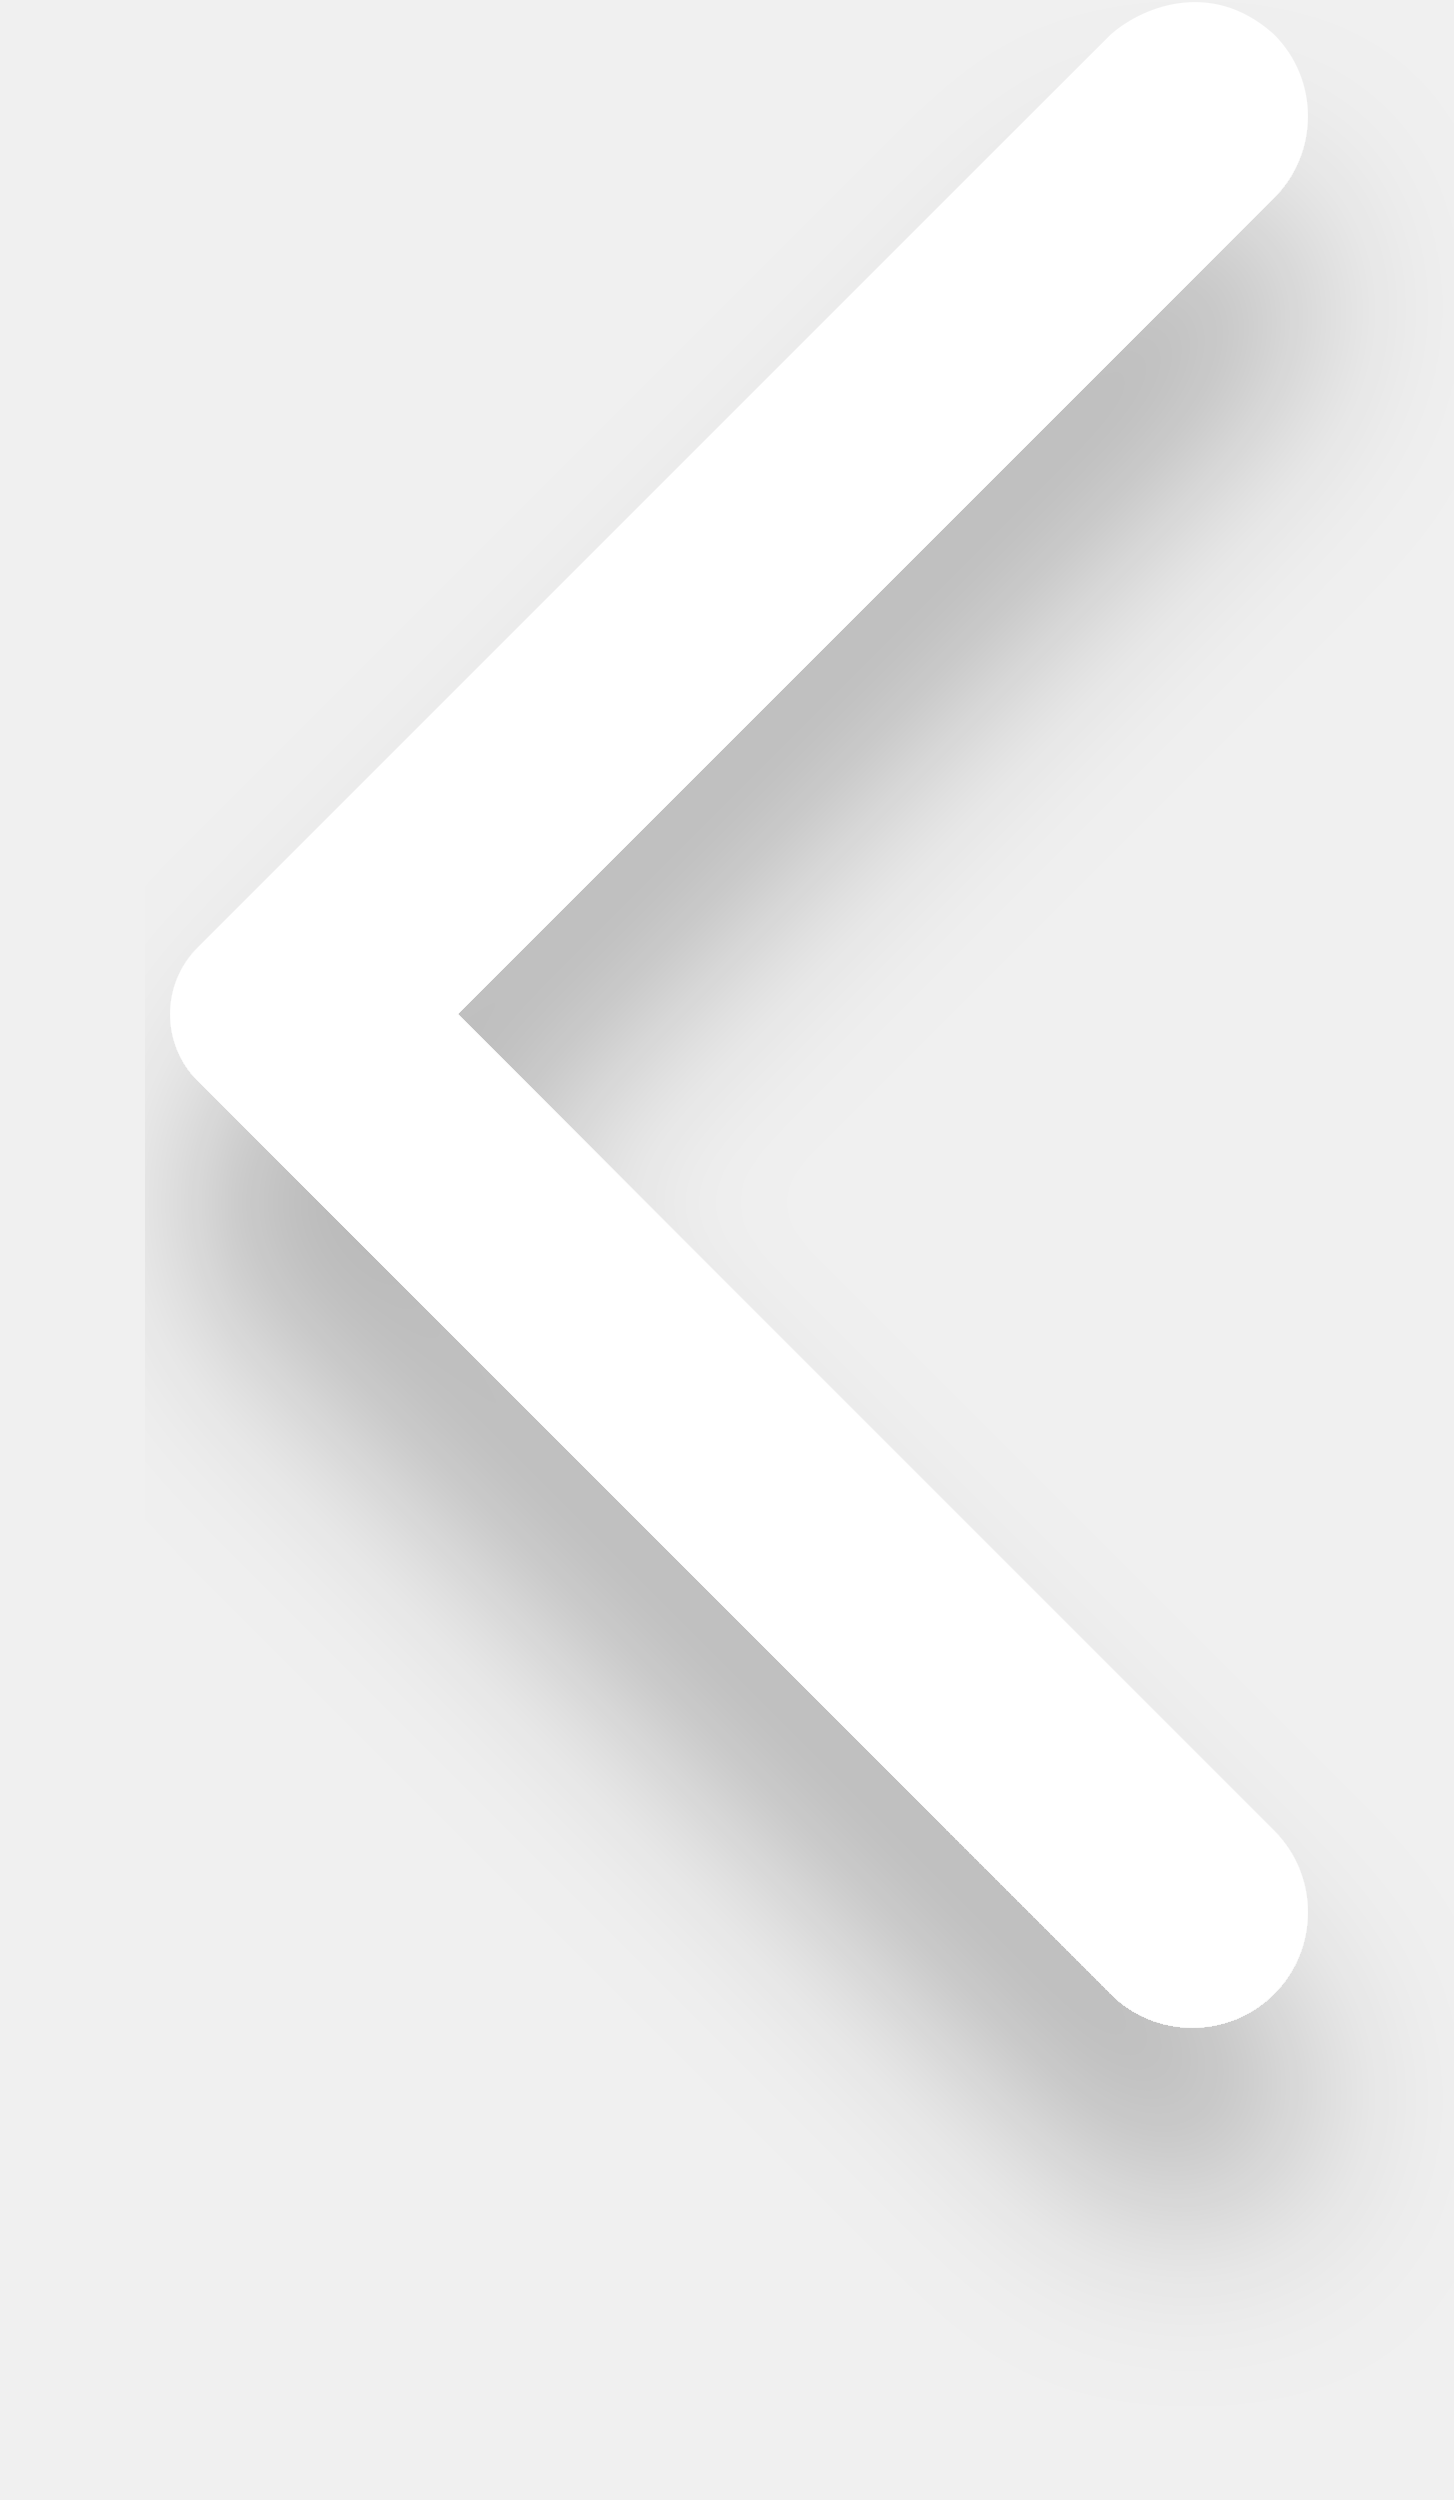
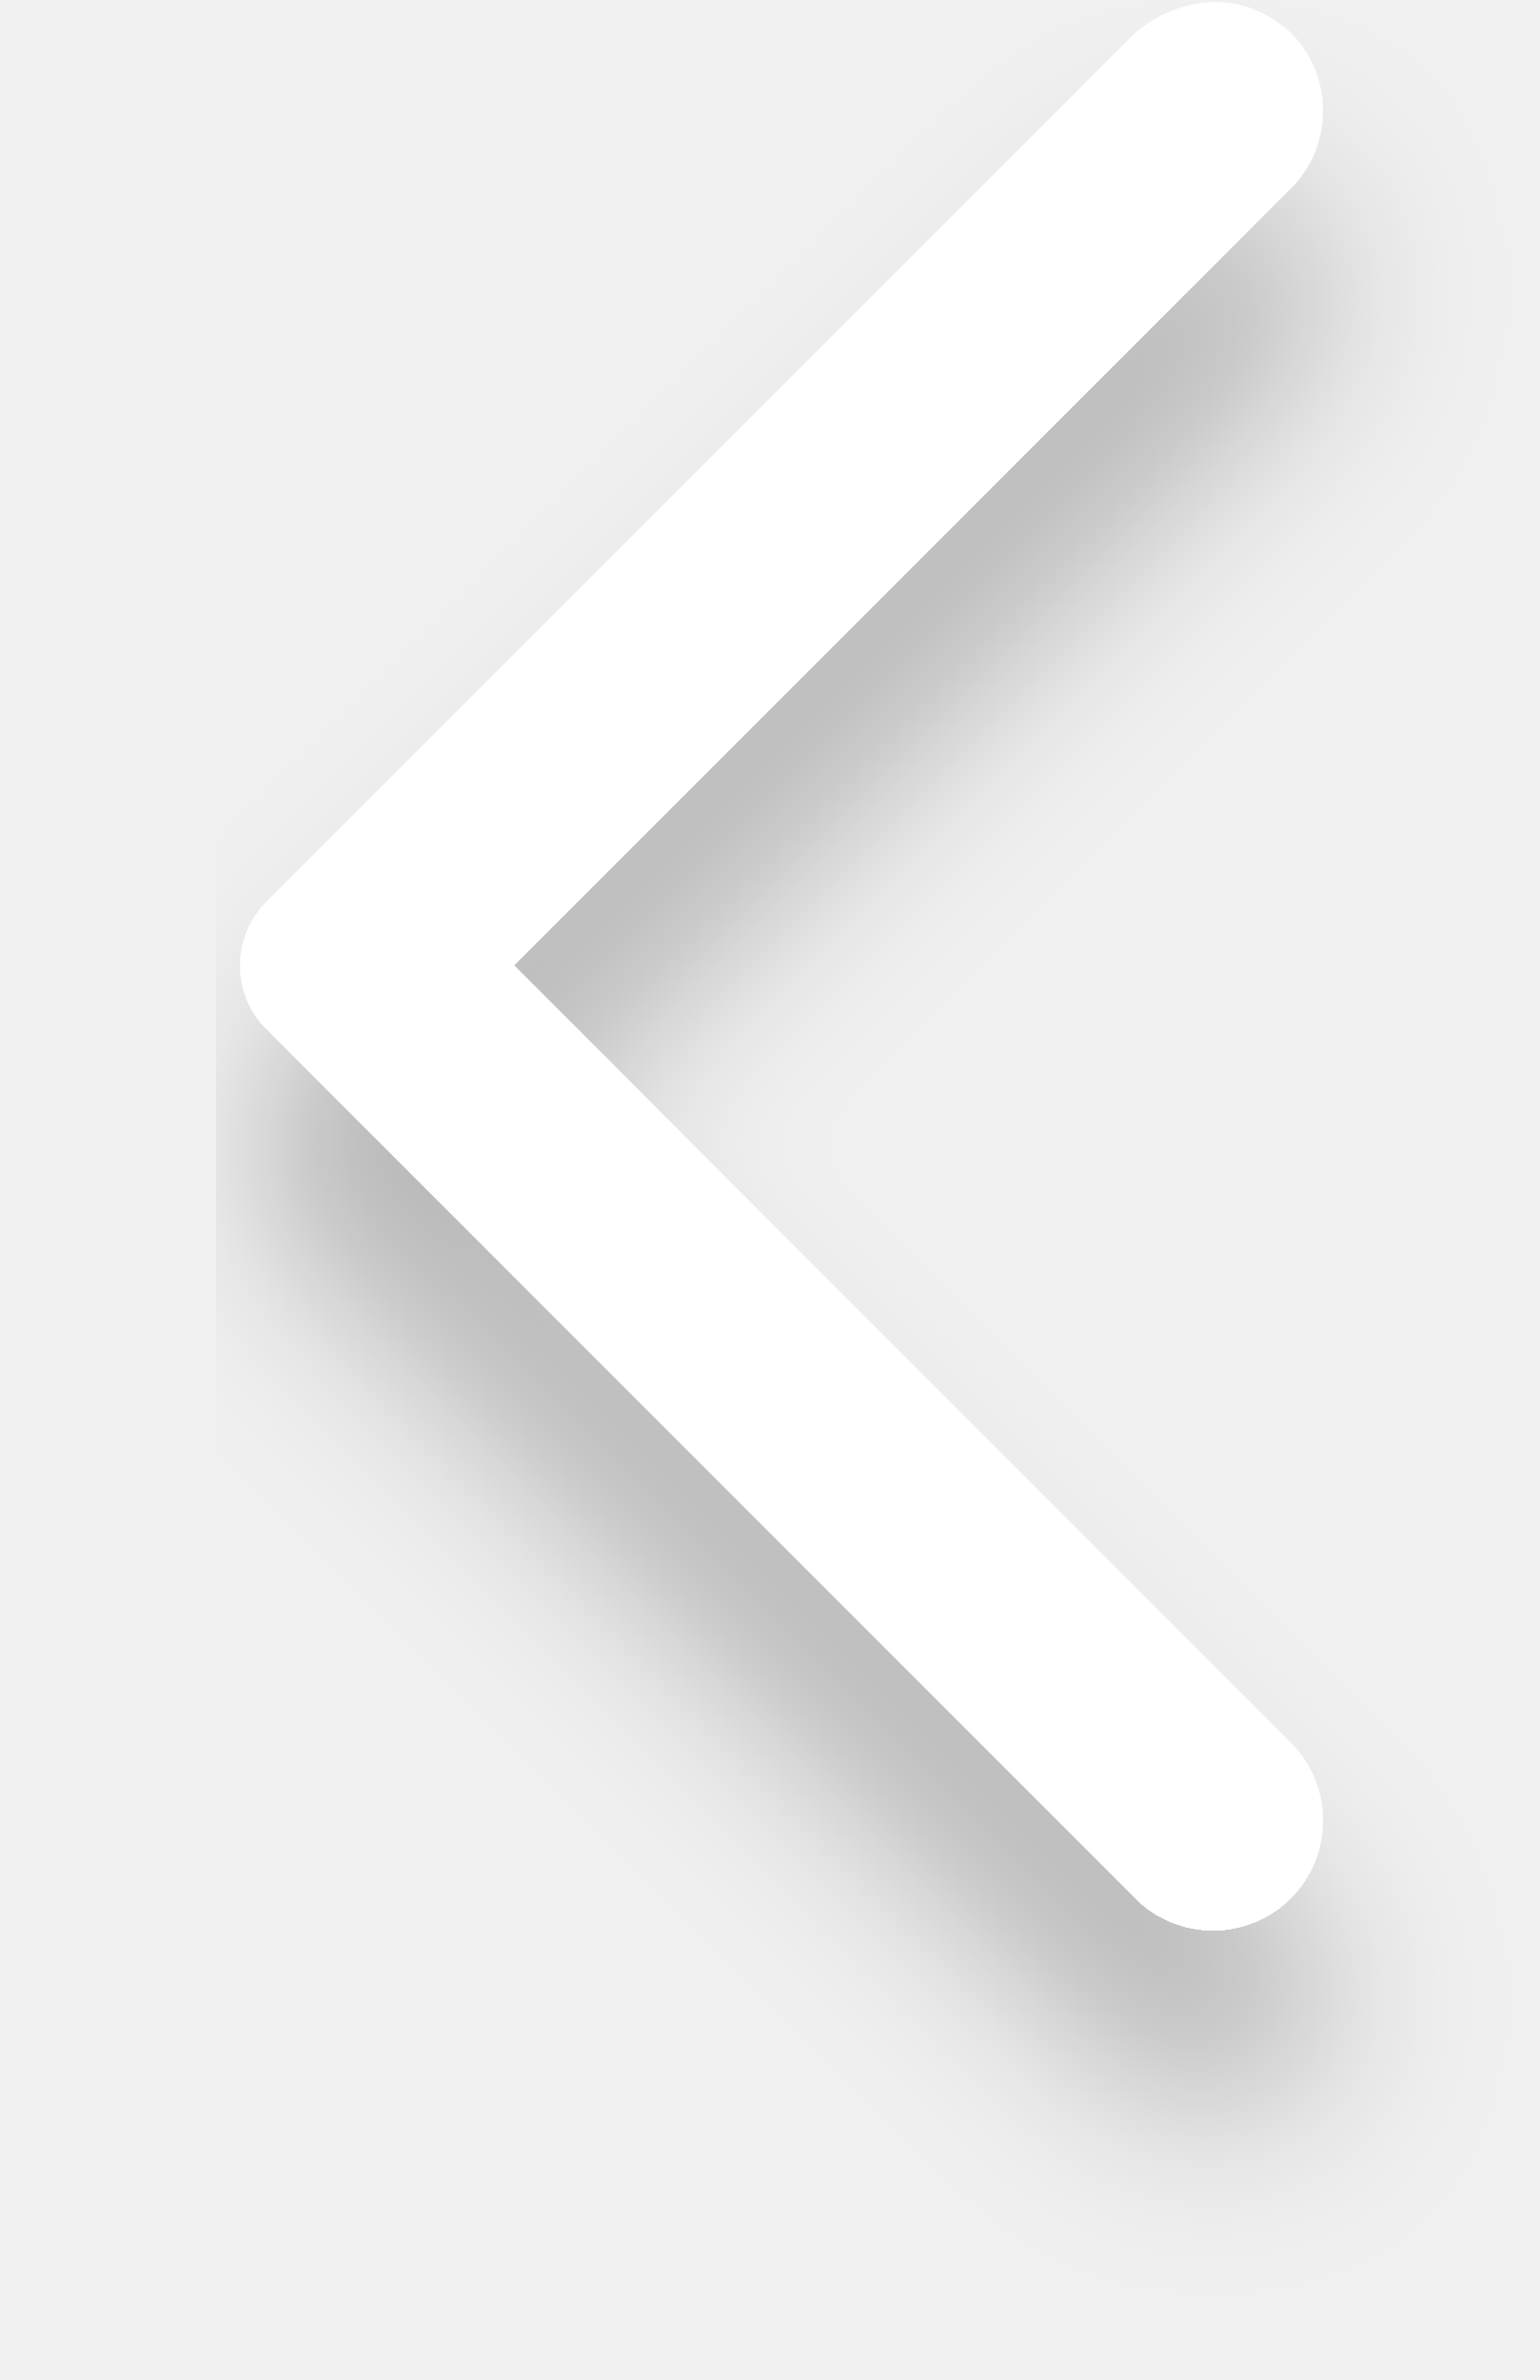
- <svg xmlns="http://www.w3.org/2000/svg" width="25" height="43" viewBox="0 0 25 53" fill="none">
+ <svg xmlns="http://www.w3.org/2000/svg" width="33" height="51" viewBox="0 0 25 53" fill="none">
  <g filter="url(#filter0_d)">
    <path d="M20.641 42.269C21.597 43.225 23.147 43.225 24.103 42.269C25.059 41.313 25.059 39.764 24.103 38.808L6.795 21.5L24.103 4.192C25.059 3.236 25.059 1.687 24.103 0.731C22.724 -0.512 21.221 0.213 20.641 0.731L3.334 18.038L1.286 20.086C0.505 20.867 0.505 22.133 1.286 22.914L3.334 24.962L20.641 42.269Z" fill="white" />
  </g>
  <defs>
    <filter id="filter0_d" x="0.18" y="0.044" width="32.119" height="50.942" filterUnits="userSpaceOnUse" color-interpolation-filters="sRGB">
      <feFlood flood-opacity="0" result="BackgroundImageFix" />
      <feColorMatrix in="SourceAlpha" type="matrix" values="0 0 0 0 0 0 0 0 0 0 0 0 0 0 0 0 0 0 127 0" result="hardAlpha" />
      <feOffset dy="4" />
      <feGaussianBlur stdDeviation="2" />
      <feComposite in2="hardAlpha" operator="out" />
      <feColorMatrix type="matrix" values="0 0 0 0 0 0 0 0 0 0 0 0 0 0 0 0 0 0 0.25 0" />
      <feBlend mode="normal" in2="BackgroundImageFix" result="effect1_dropShadow" />
      <feBlend mode="normal" in="SourceGraphic" in2="effect1_dropShadow" result="shape" />
    </filter>
  </defs>
</svg>
